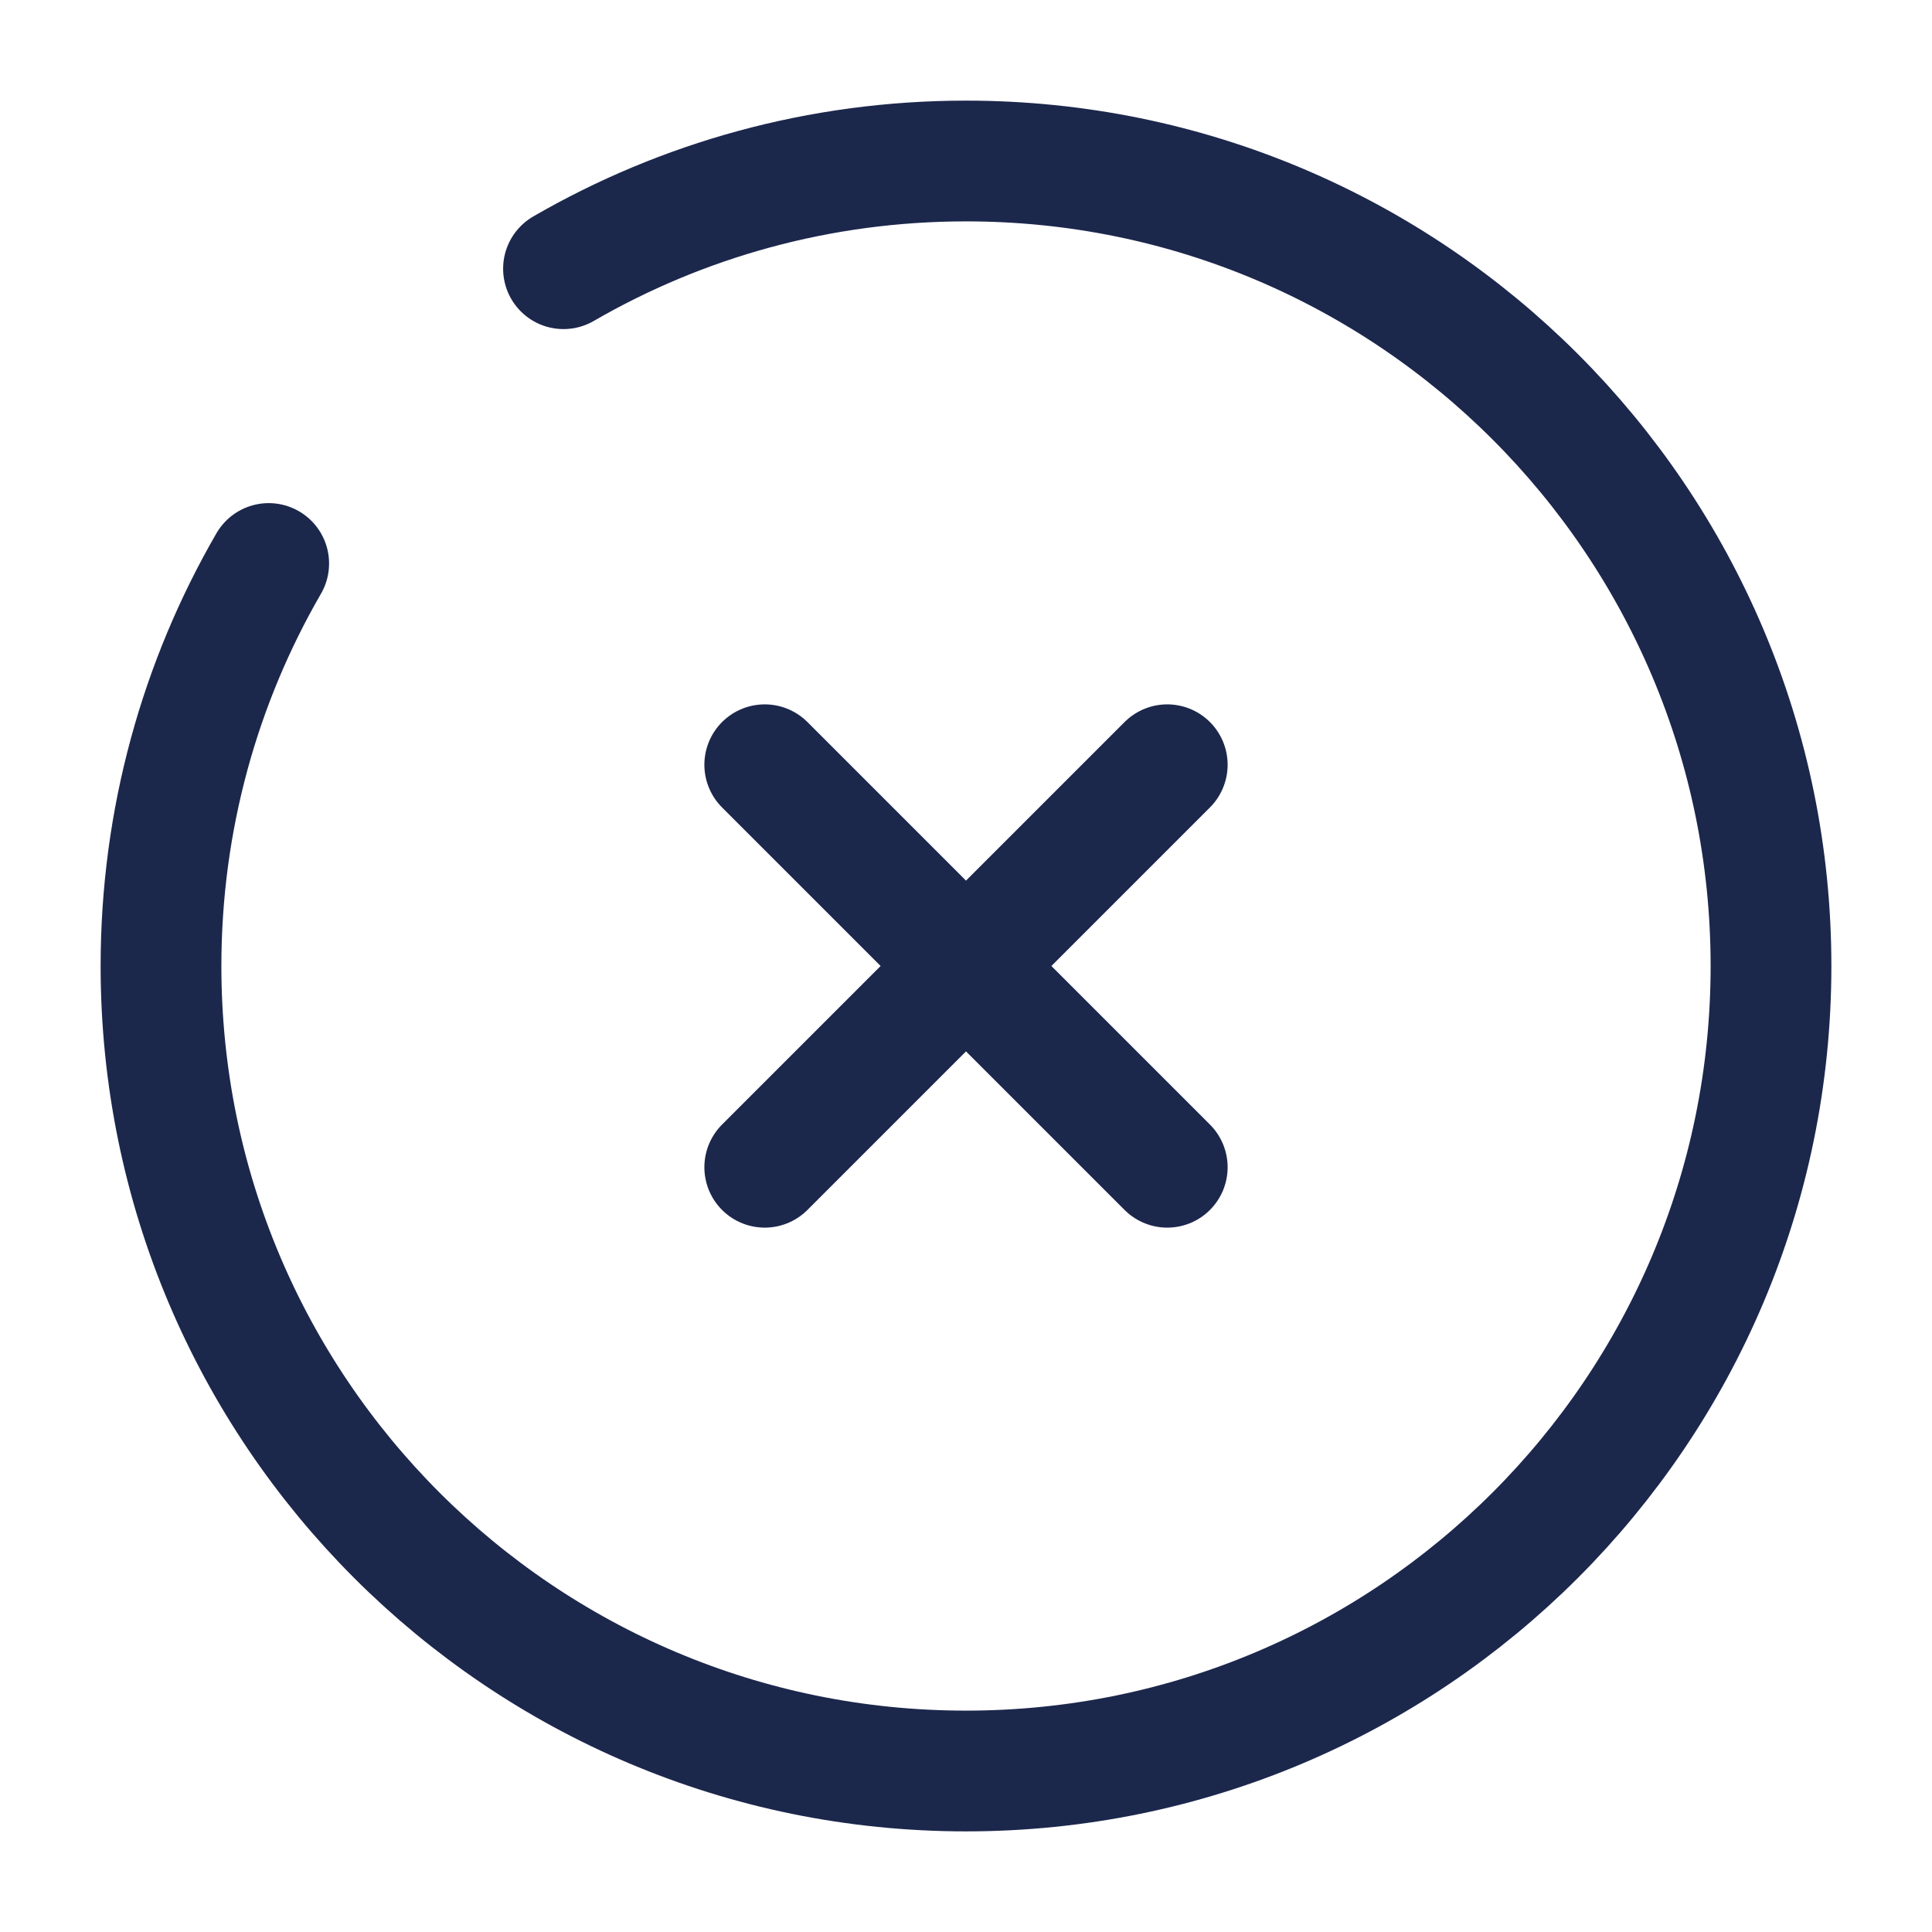
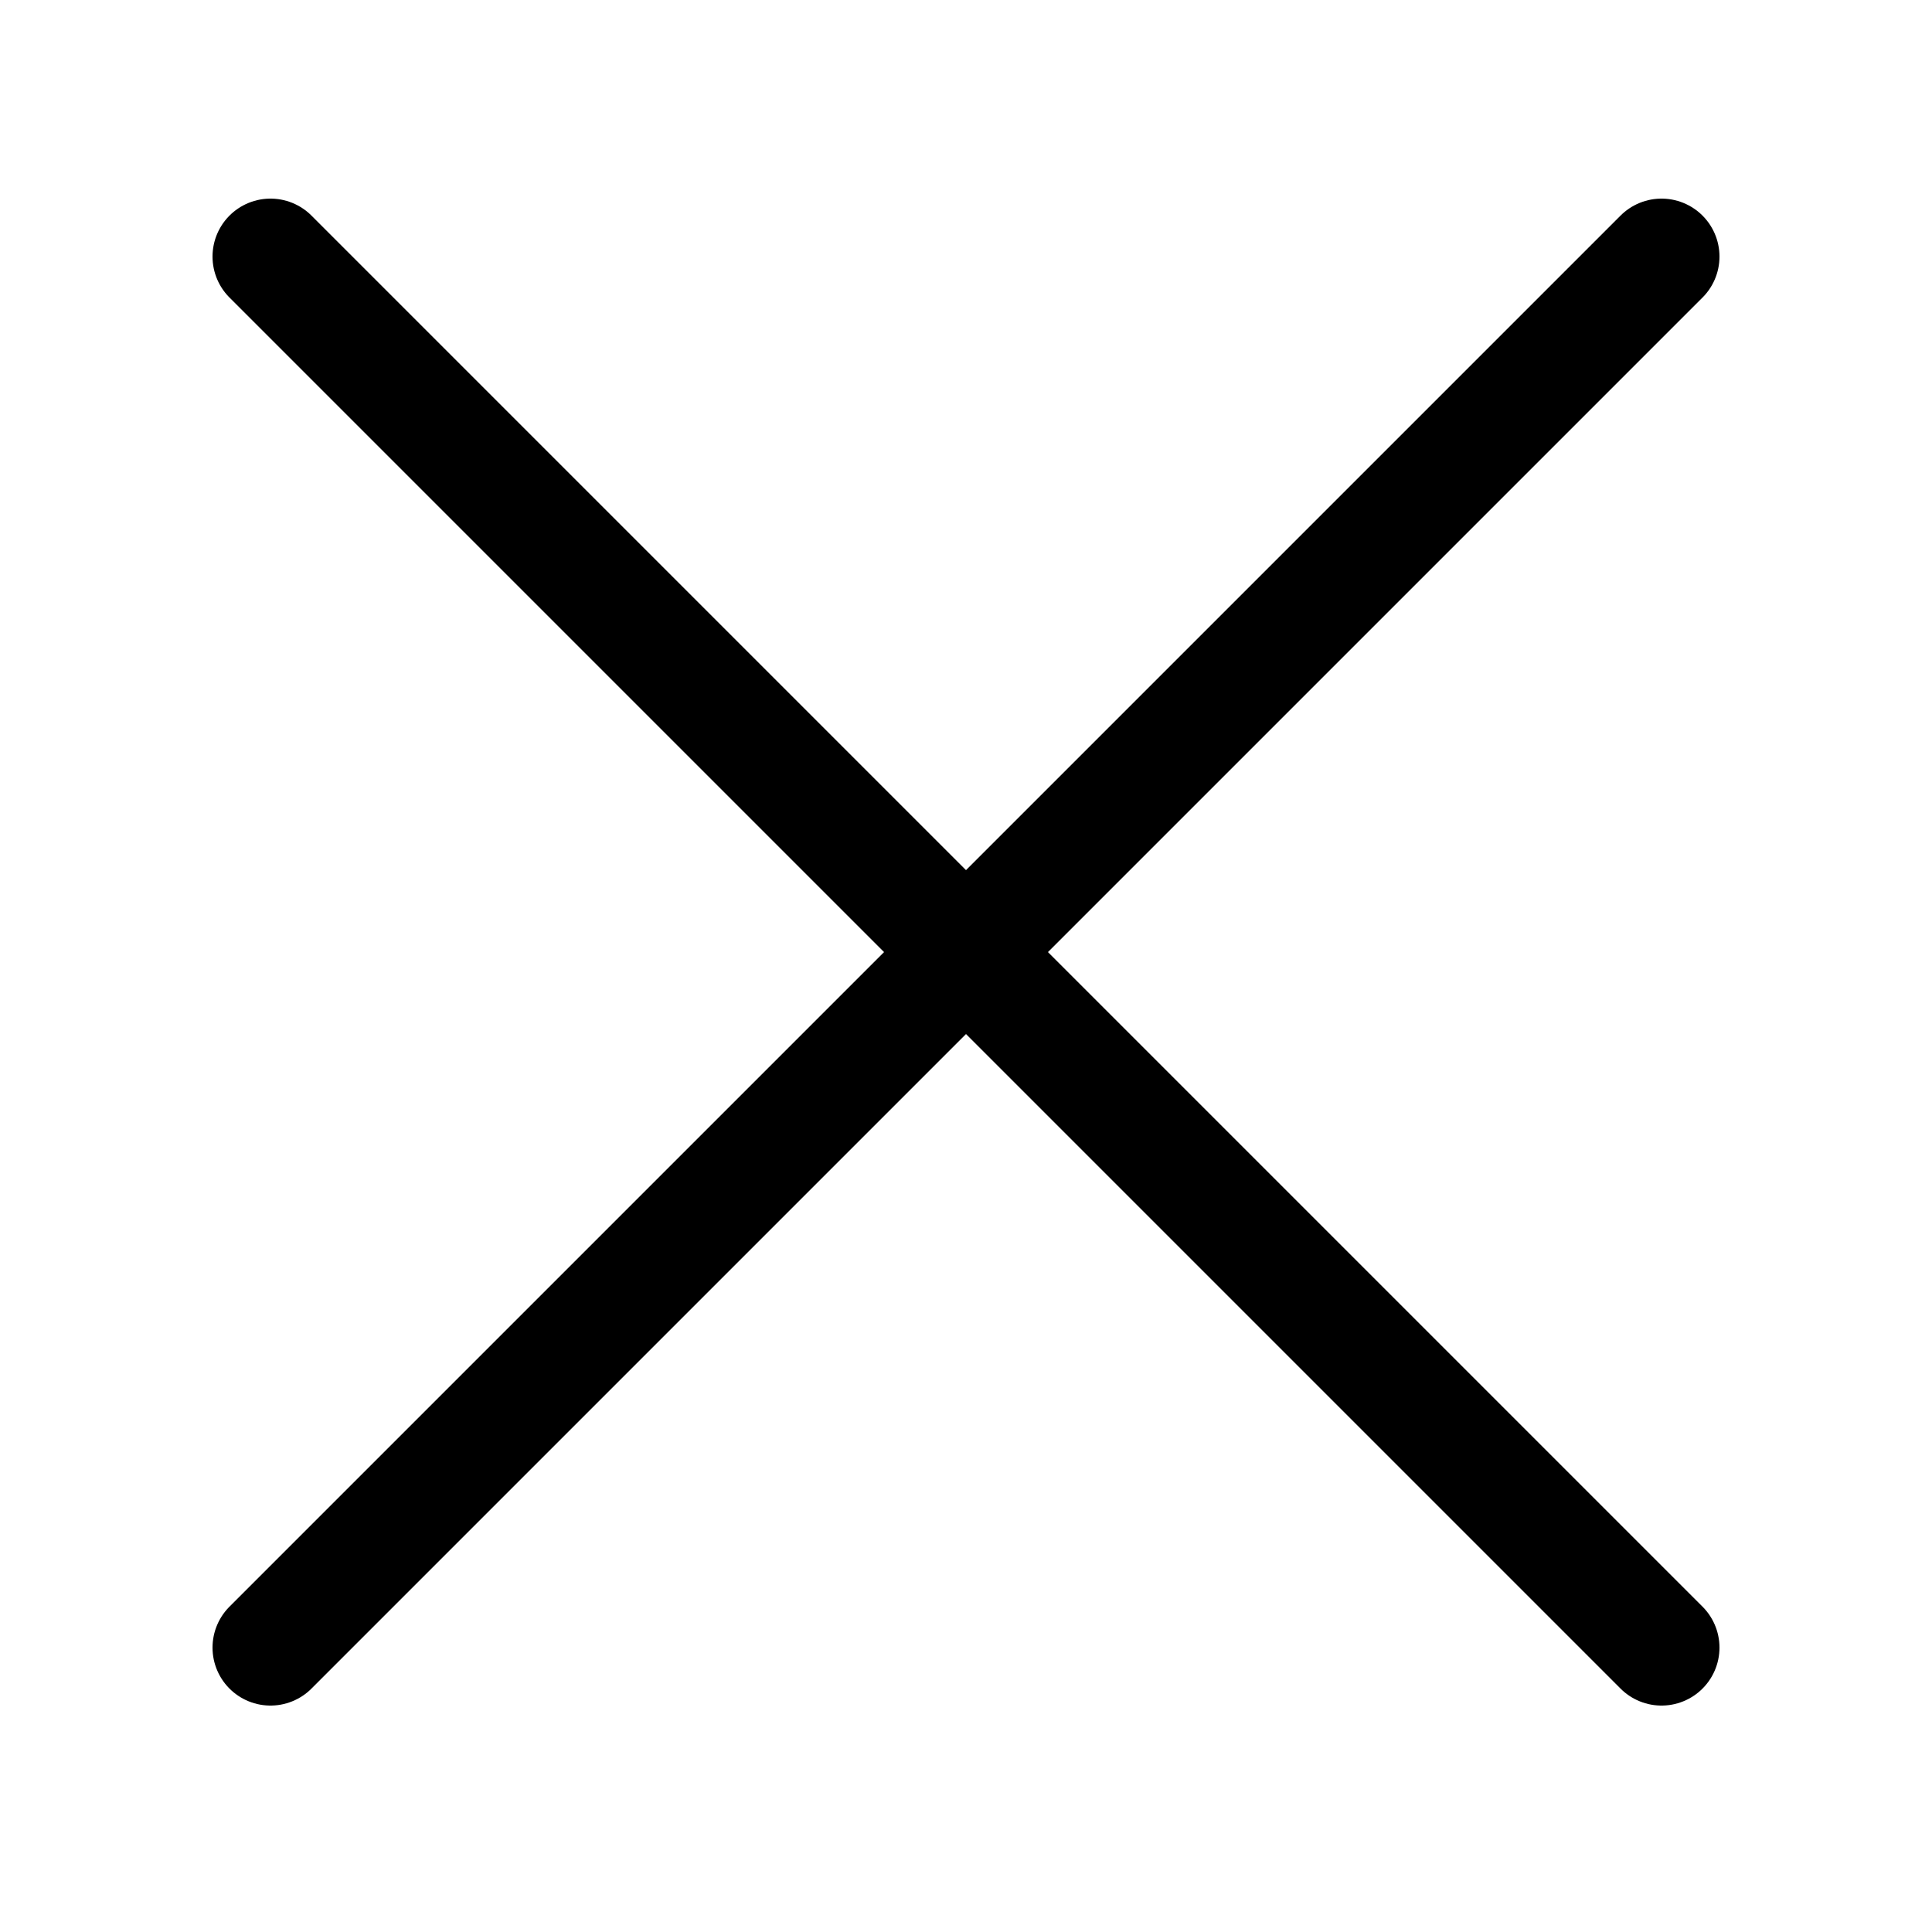
- <svg xmlns="http://www.w3.org/2000/svg" width="800px" height="800px" viewBox="0 0 24 24" fill="none">
-   <path d="M14.5 9.5L9.5 14.5M9.5 9.5L14.5 14.5" stroke="#1C274C" stroke-width="1.5" stroke-linecap="round" />
-   <path d="M7 3.338C8.471 2.487 10.179 2 12 2C17.523 2 22 6.477 22 12C22 17.523 17.523 22 12 22C6.477 22 2 17.523 2 12C2 10.179 2.487 8.471 3.338 7" stroke="#1C274C" stroke-width="1.5" stroke-linecap="round" />
+ <svg xmlns="http://www.w3.org/2000/svg" width="800px" height="800px" viewBox="-0.5 0 25 25" fill="none">
+   <path d="M3 21.32L21 3.32" stroke="#000000" stroke-width="1.5" stroke-linecap="round" stroke-linejoin="round" />
+   <path d="M3 3.32L21 21.32" stroke="#000000" stroke-width="1.5" stroke-linecap="round" stroke-linejoin="round" />
</svg>
